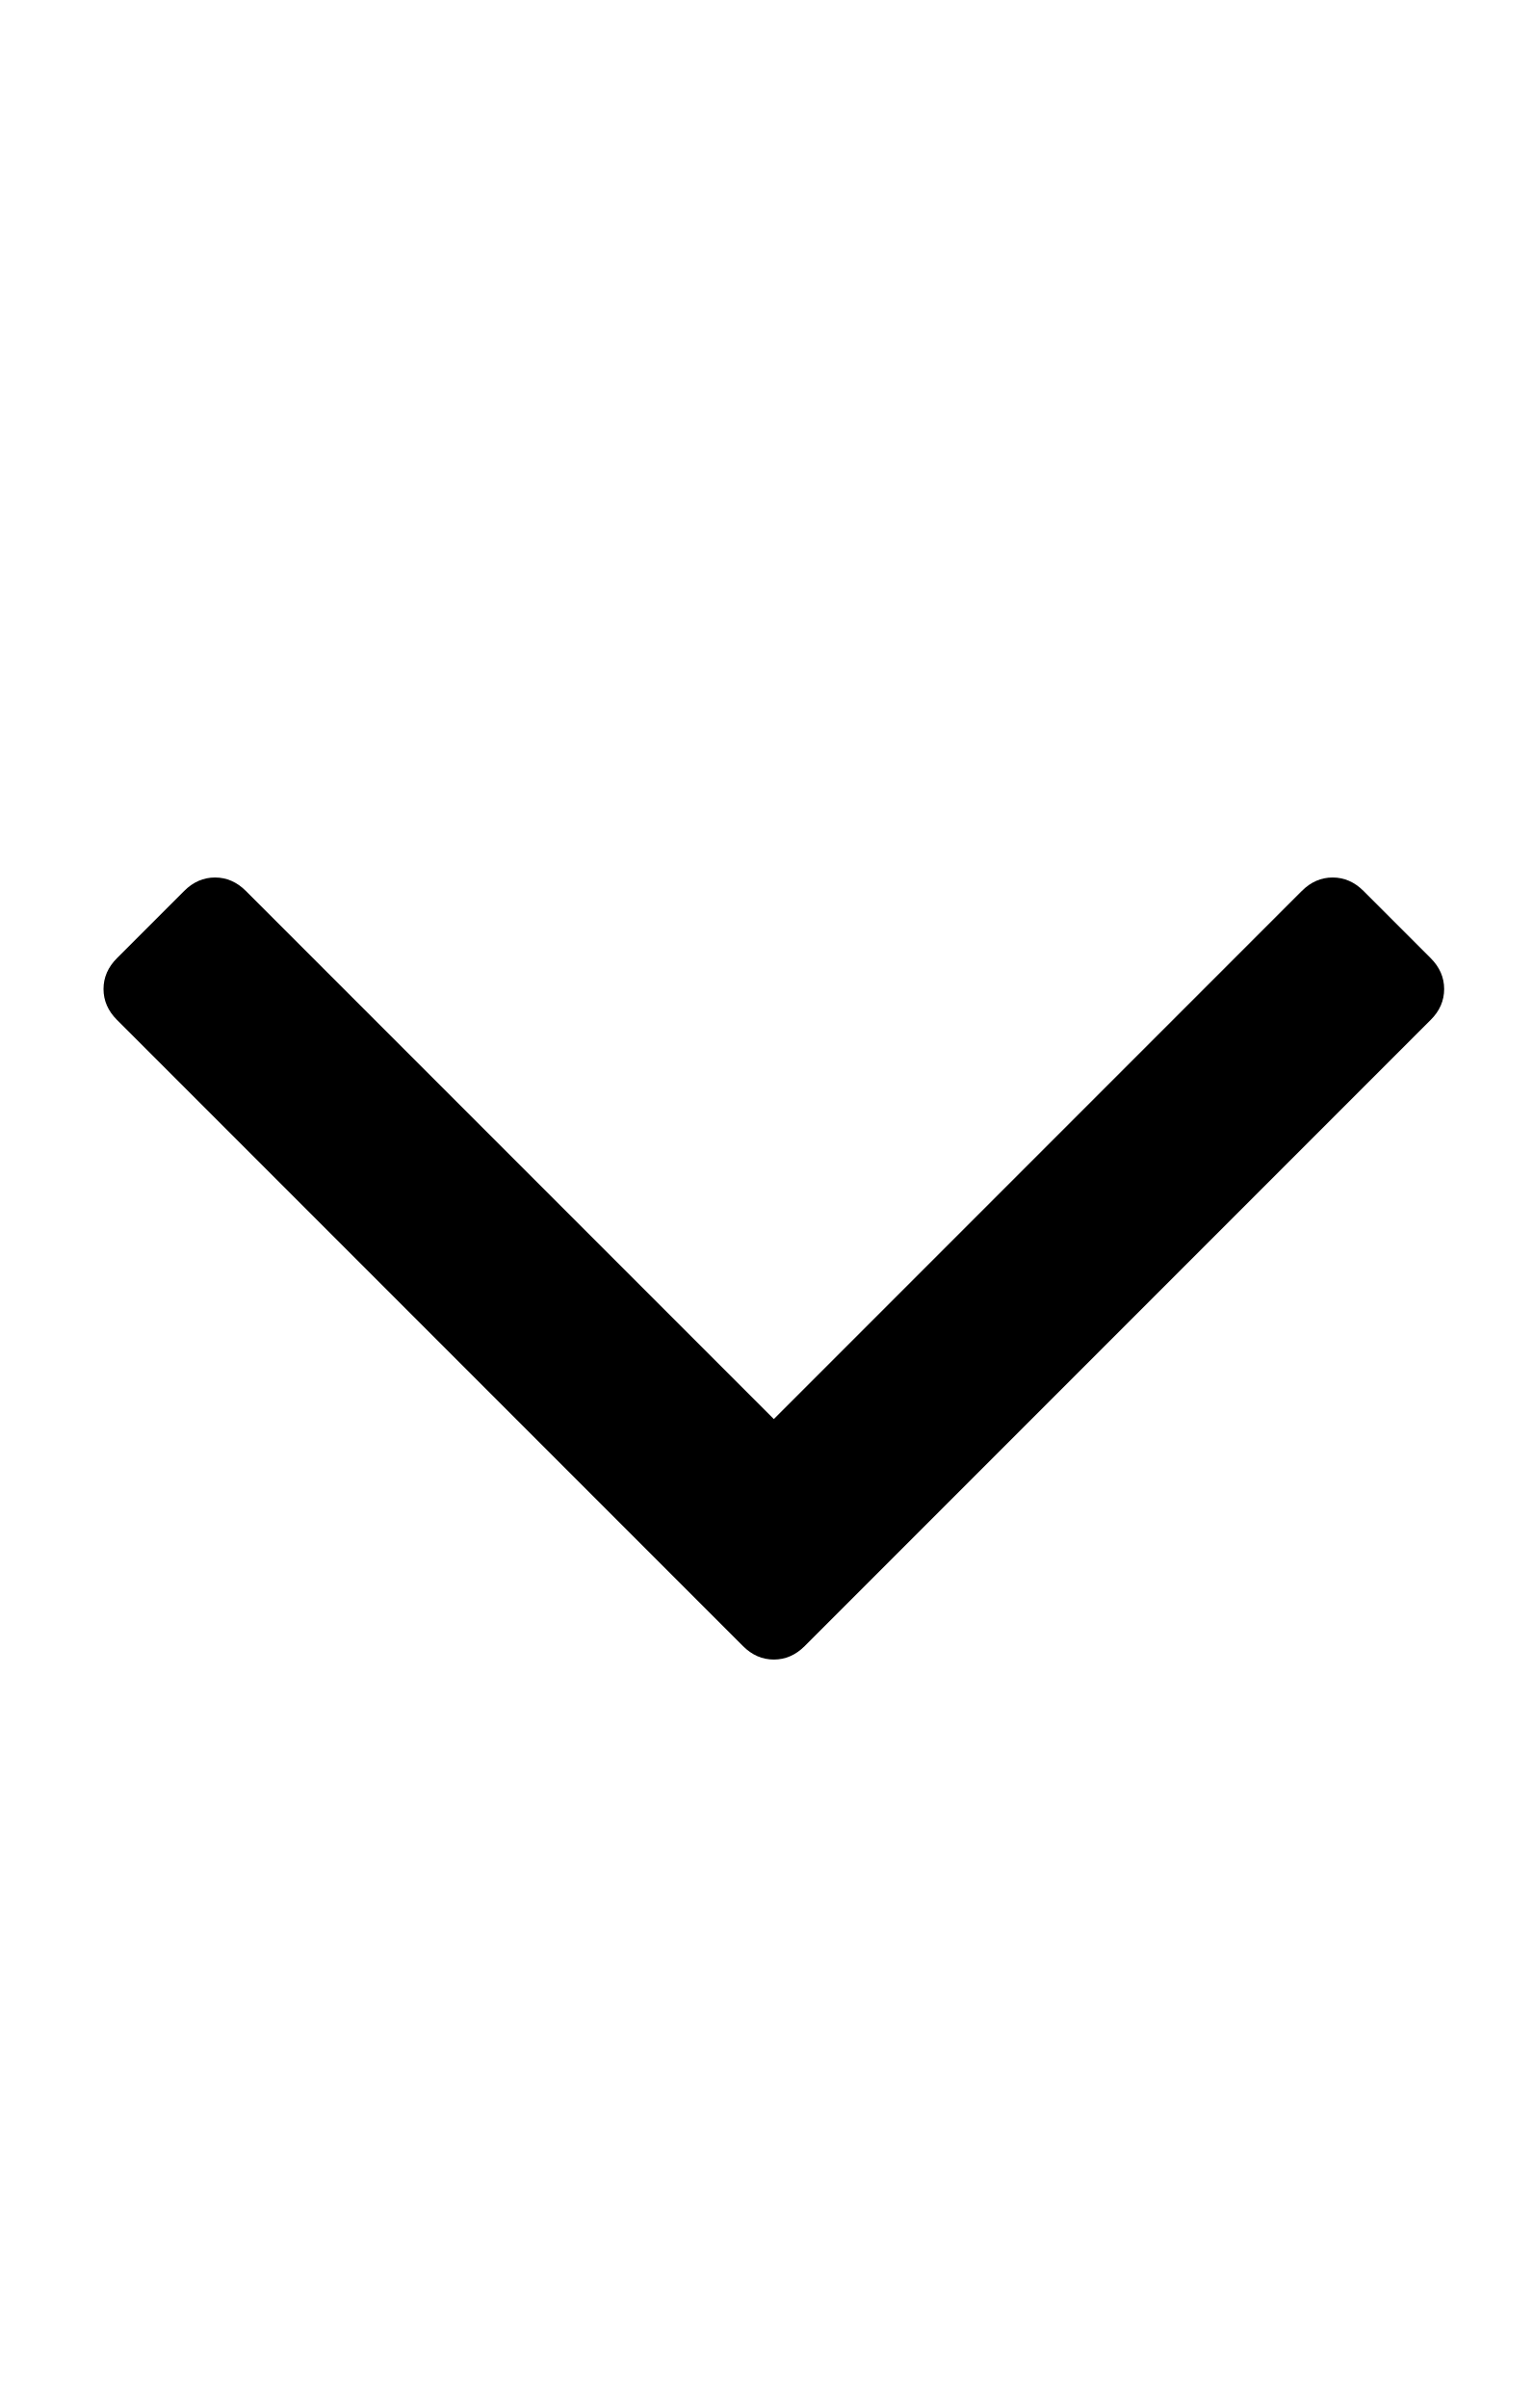
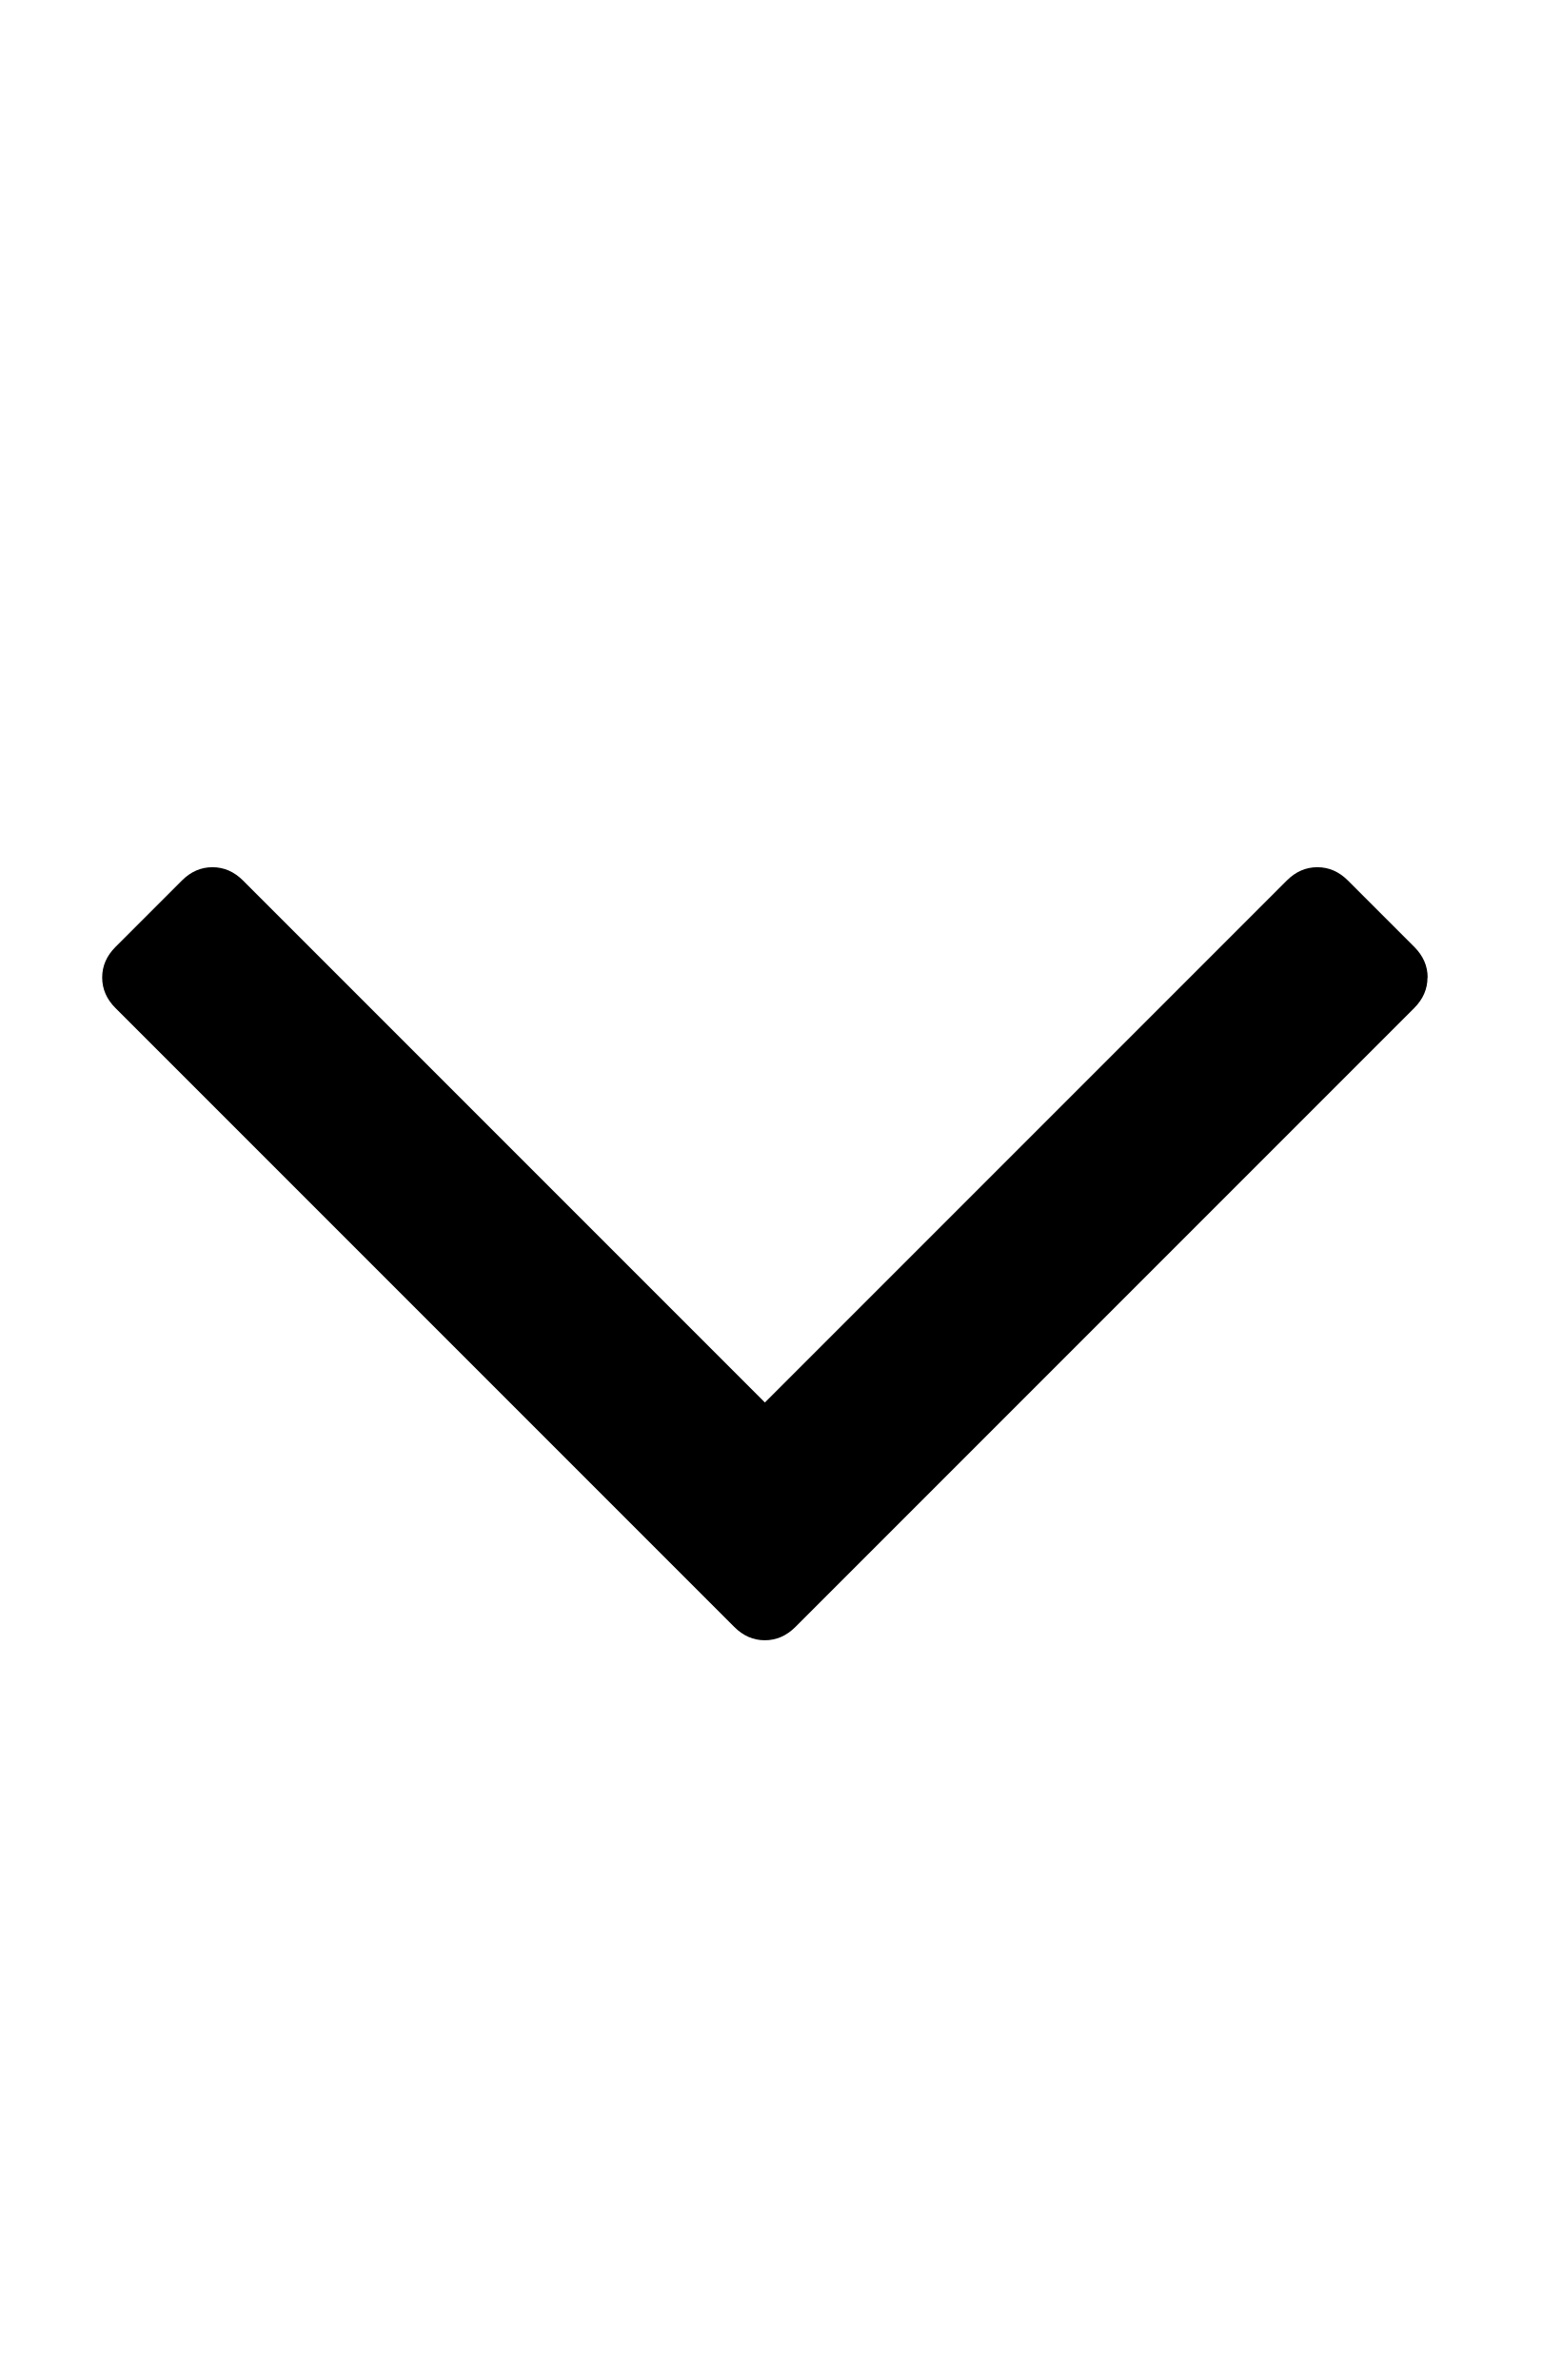
- <svg xmlns="http://www.w3.org/2000/svg" version="1.1" width="14" height="22" viewBox="0 0 14 22">
-   <path d="M13.198 9.036q0 0.16-0.123 0.282l-5.721 5.721q-0.123 0.123-0.282 0.123t-0.282-0.123l-5.721-5.721q-0.123-0.123-0.123-0.282t0.123-0.282l0.614-0.614q0.123-0.123 0.282-0.123t0.282 0.123l4.825 4.825 4.825-4.825q0.123-0.123 0.282-0.123t0.282 0.123l0.614 0.614q0.123 0.123 0.123 0.282z" fill="#000000" />
+ <svg xmlns="http://www.w3.org/2000/svg" version="1.1" width="21" height="32" viewBox="0 0 21 32">
+   <path fill="#000000" d="M19.196 13.143q0 0.232-0.179 0.411l-8.321 8.321q-0.179 0.179-0.411 0.179t-0.411-0.179l-8.321-8.321q-0.179-0.179-0.179-0.411t0.179-0.411l0.893-0.893q0.179-0.179 0.411-0.179t0.411 0.179l7.018 7.018 7.018-7.018q0.179-0.179 0.411-0.179t0.411 0.179l0.893 0.893q0.179 0.179 0.179 0.411z" />
</svg>
